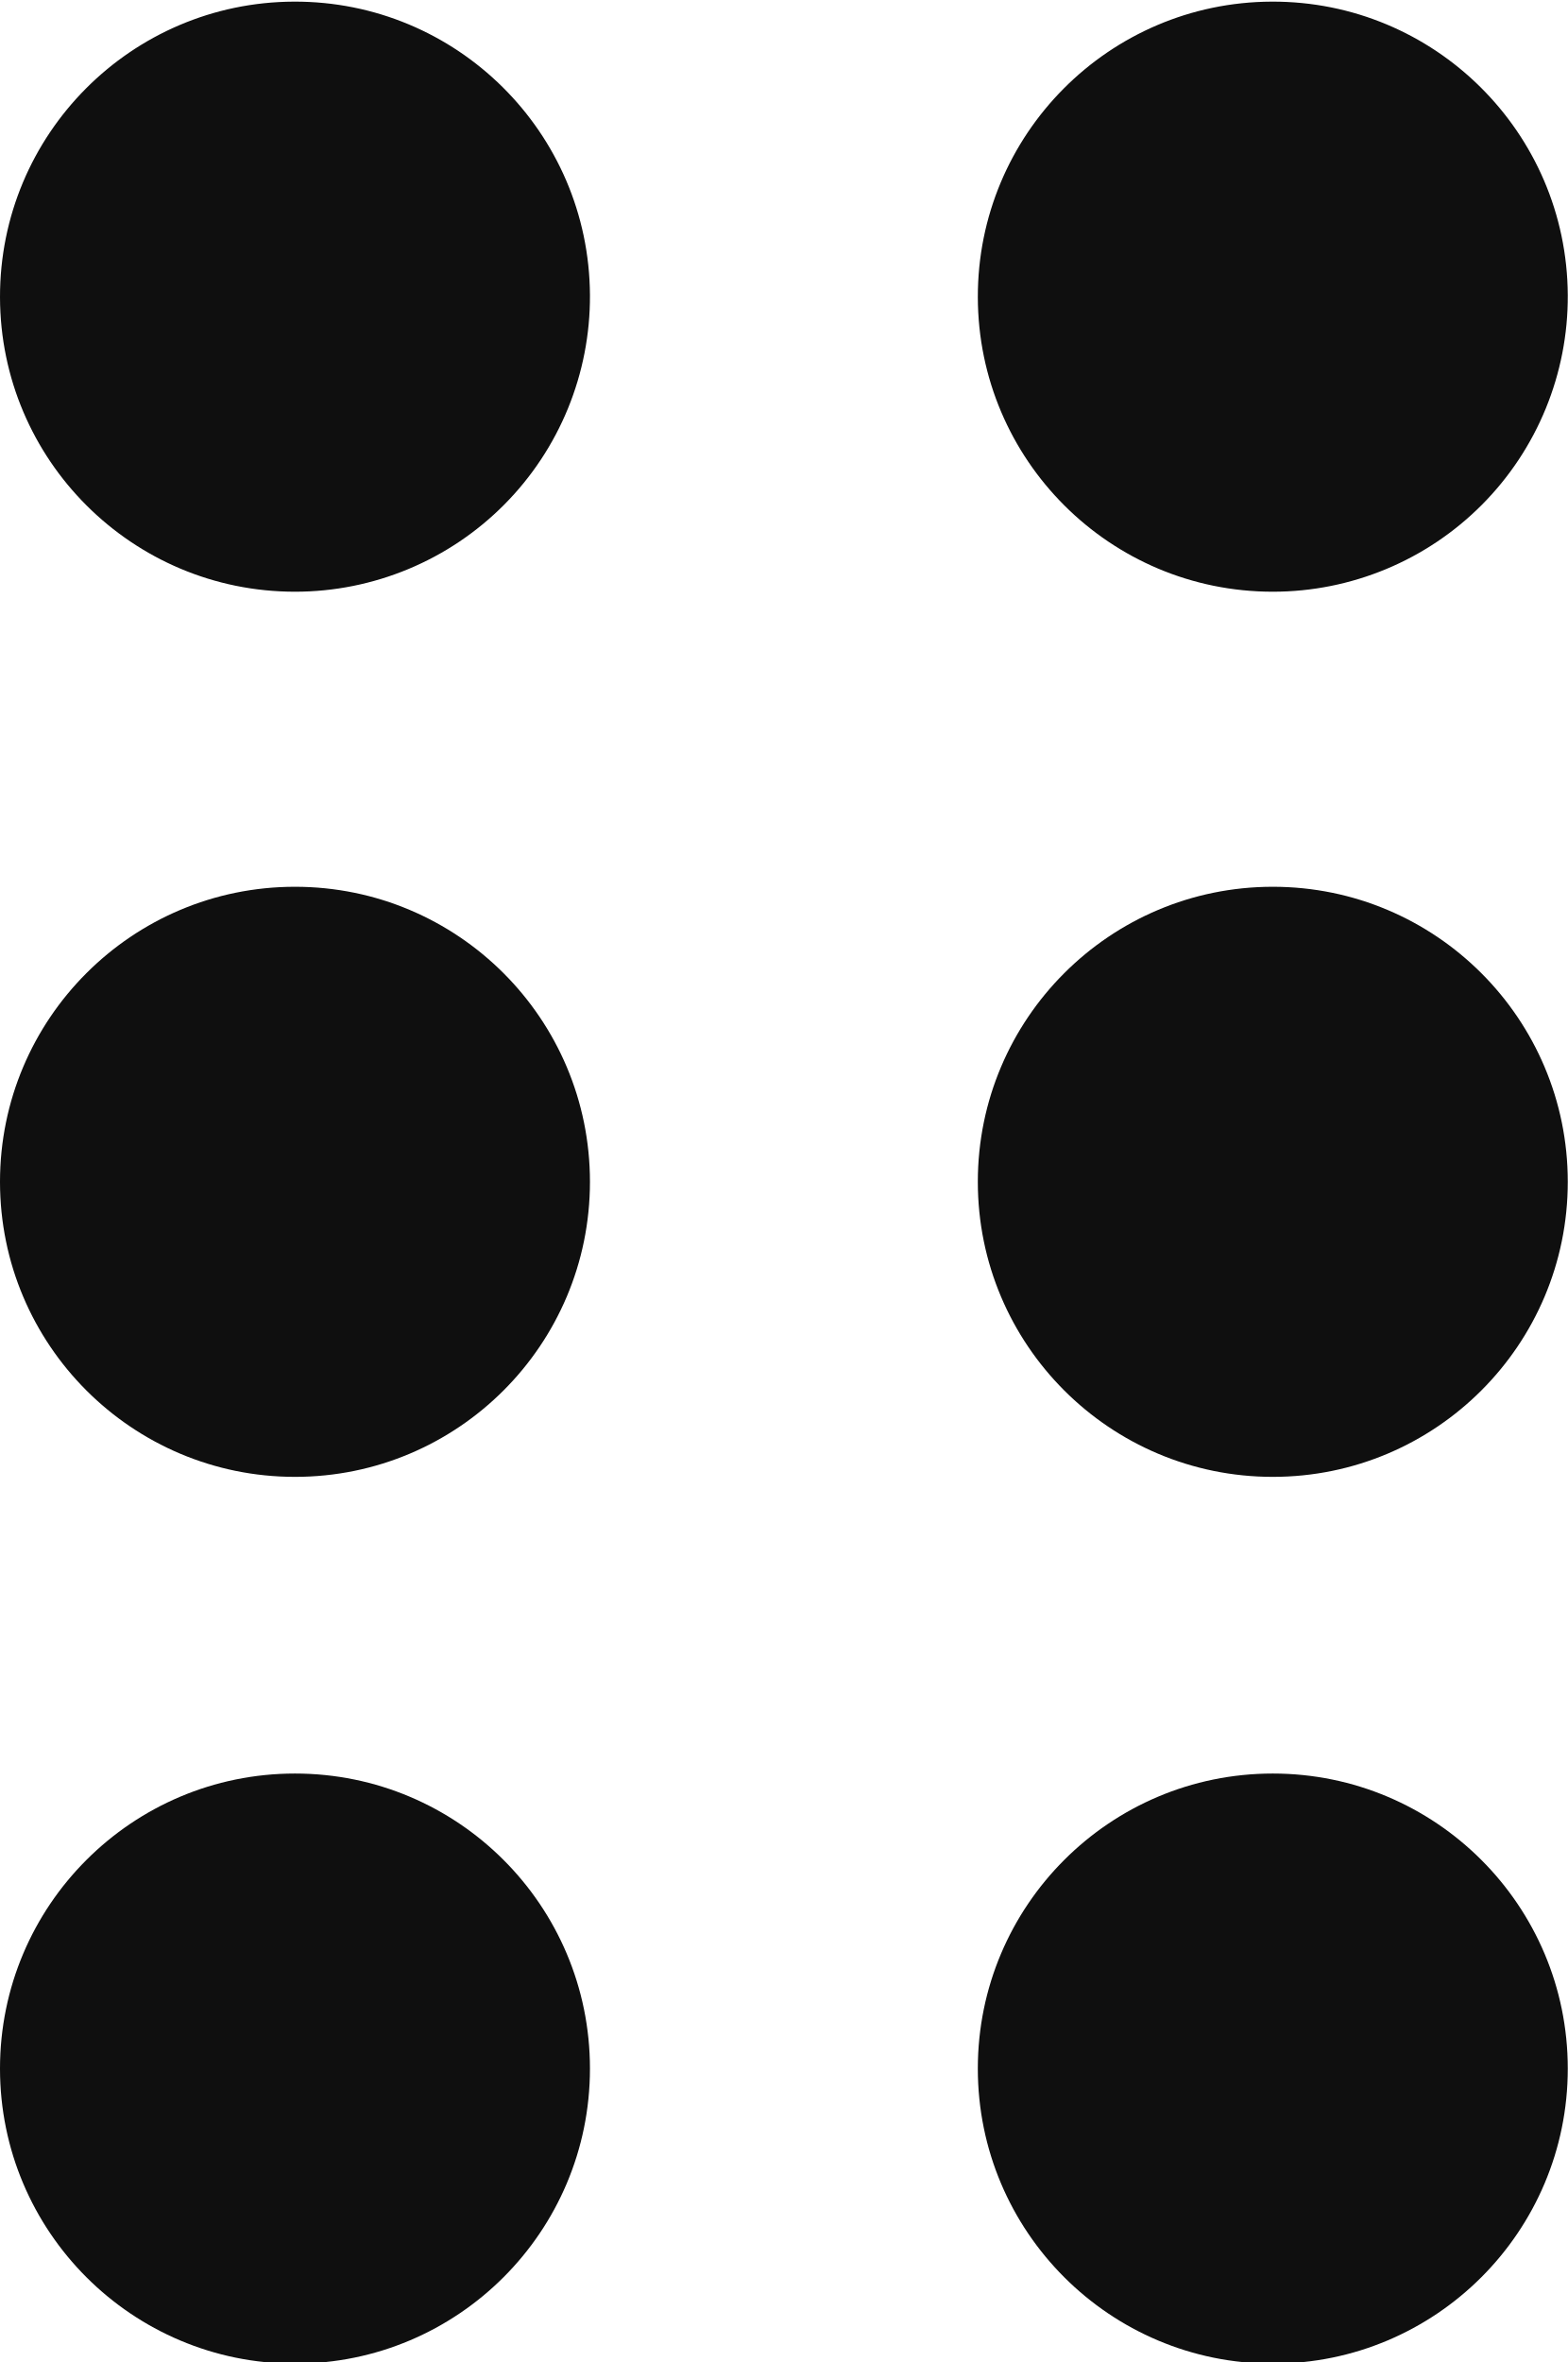
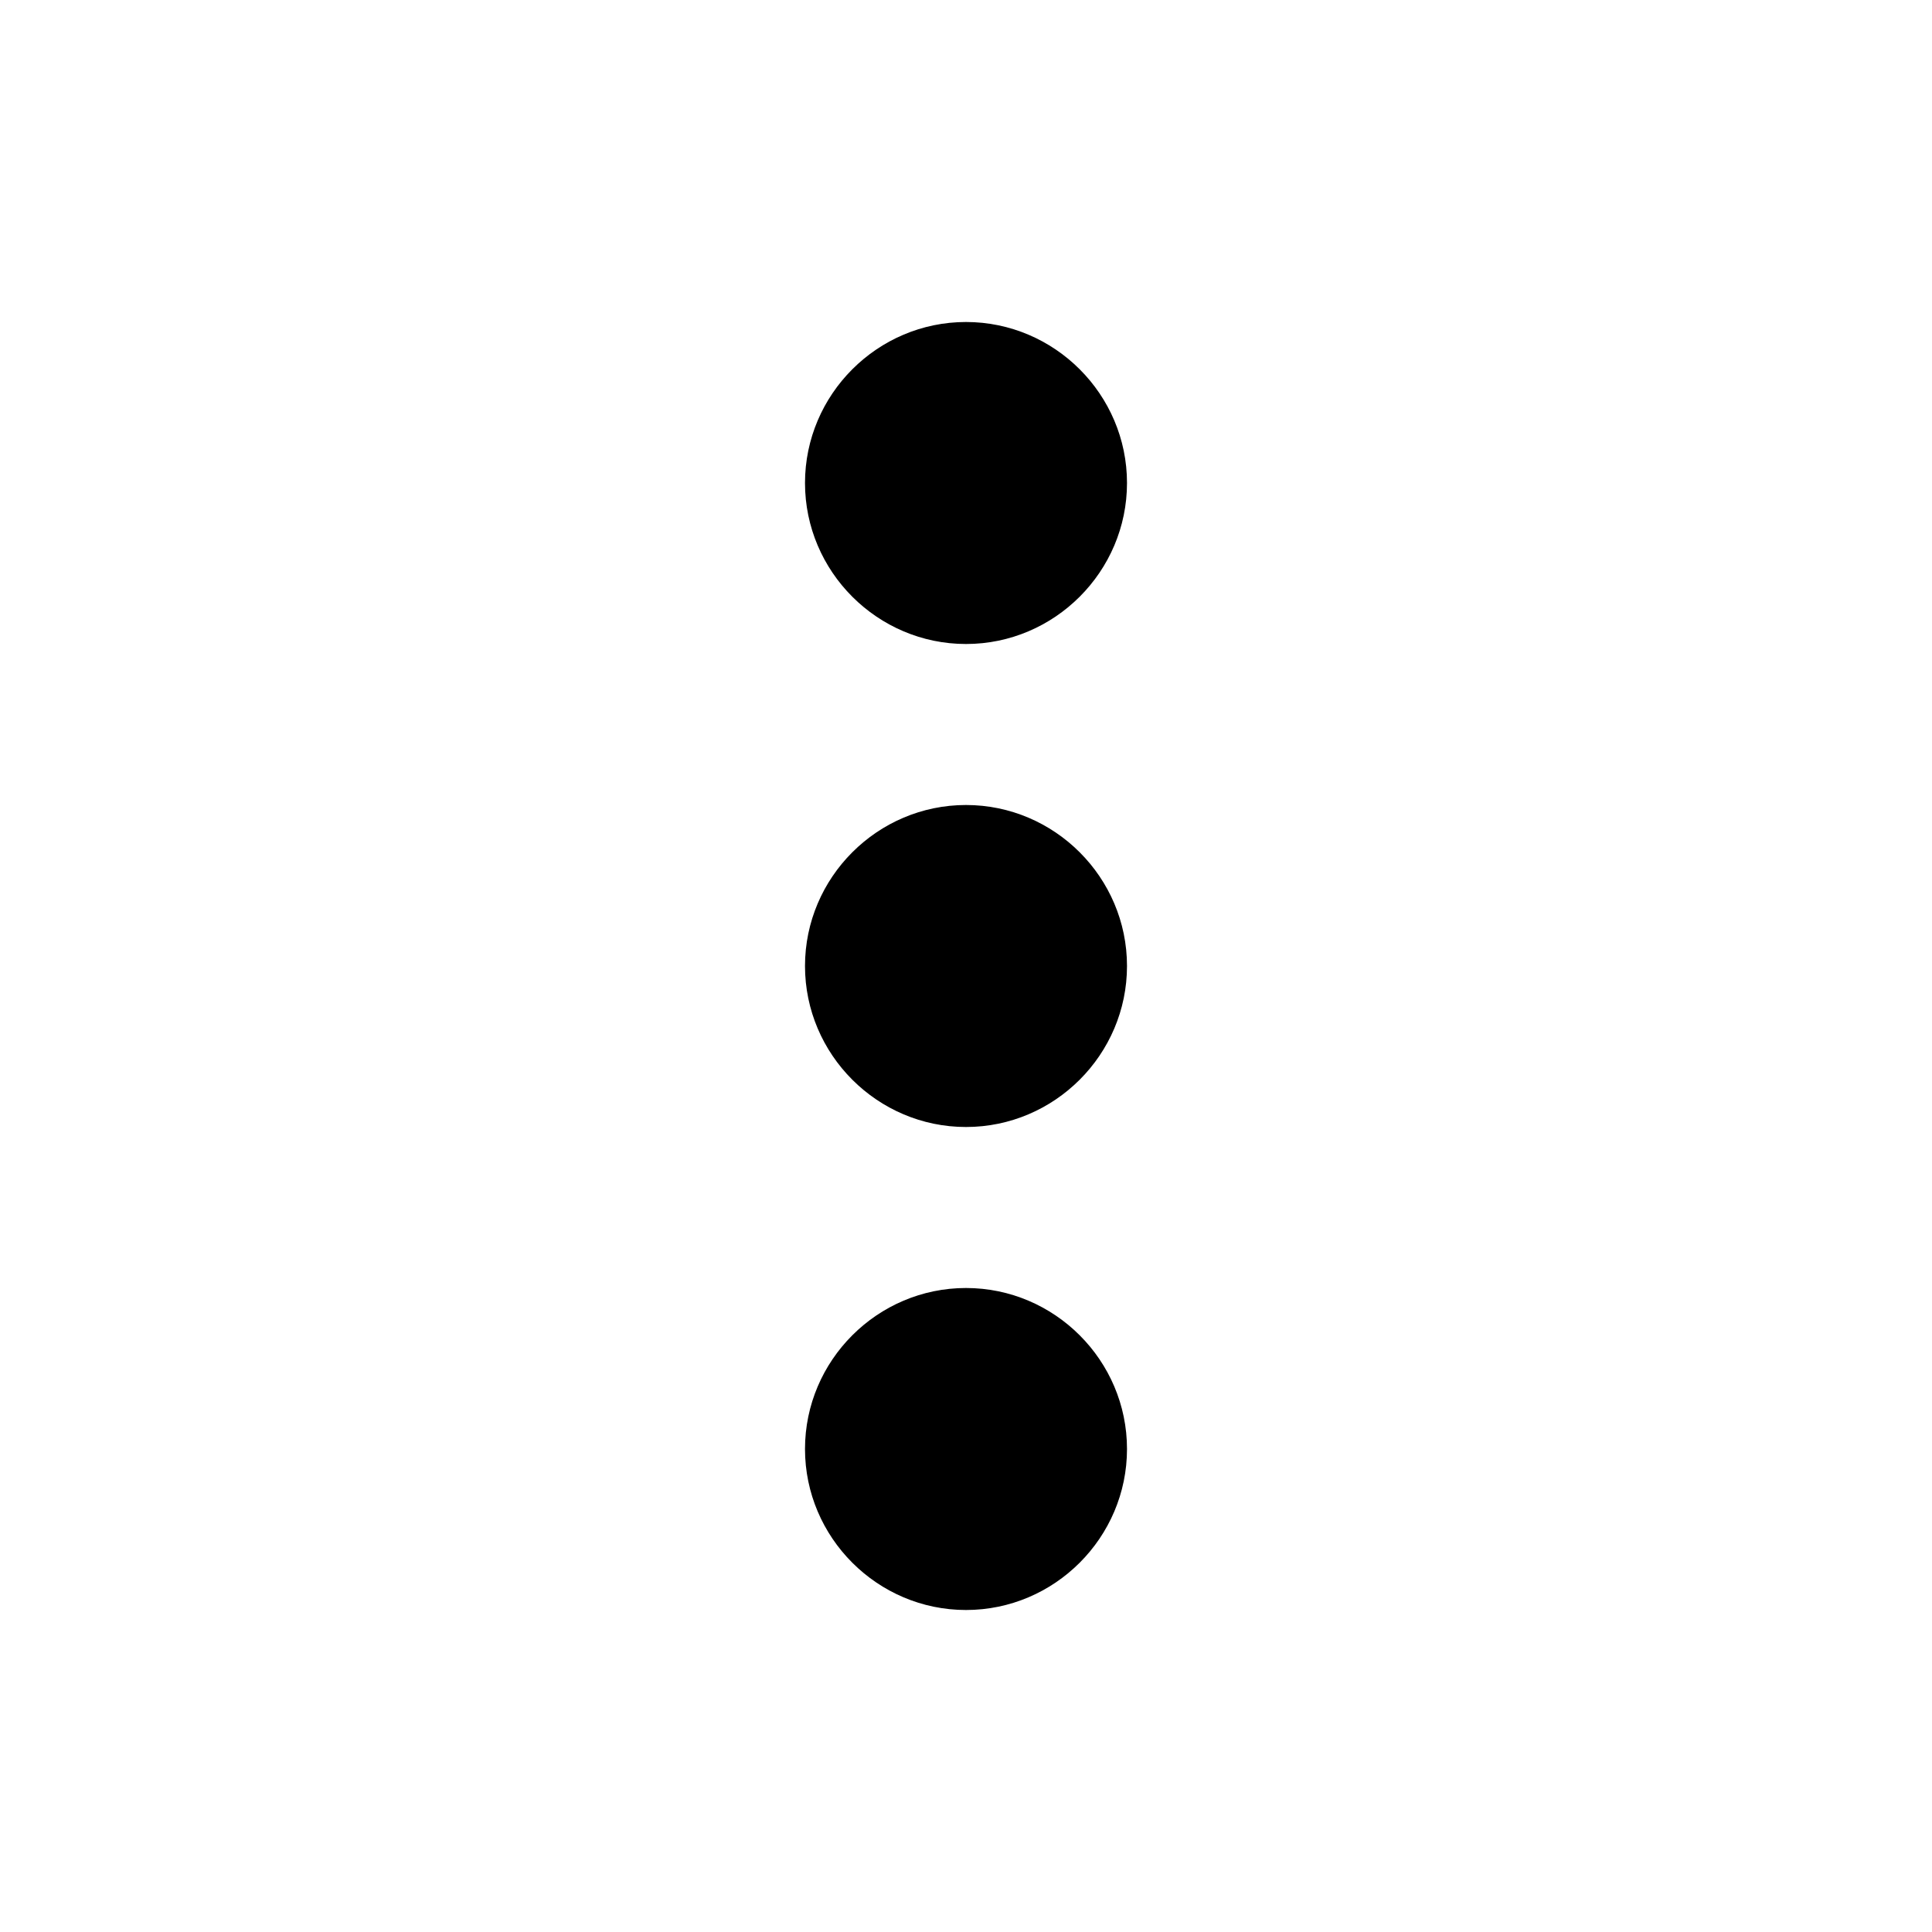
- <svg xmlns="http://www.w3.org/2000/svg" id="Layer_1" data-name="Layer 1" viewBox="0 0 9.62 14.49">
-   <defs>
-     <style>.cls-1{fill:#0f0f0f;}</style>
-   </defs>
-   <path class="cls-1" d="M6.06,5.37A1.81,1.81,0,1,0,4.25,7.19,1.81,1.81,0,0,0,6.06,5.37Zm0,10.88a1.81,1.81,0,1,0-1.81,1.81A1.81,1.81,0,0,0,6.06,16.25Zm0-5.44a1.81,1.81,0,1,0-1.81,1.81A1.81,1.81,0,0,0,6.06,10.81Z" transform="translate(-2.44 -3.56)" />
-   <path class="cls-1" d="M12.06,5.37a1.81,1.81,0,1,0-1.81,1.82A1.81,1.81,0,0,0,12.06,5.37Zm0,10.88a1.81,1.81,0,1,0-1.81,1.81A1.81,1.81,0,0,0,12.06,16.25Zm0-5.44a1.81,1.81,0,1,0-1.81,1.81A1.81,1.81,0,0,0,12.06,10.81Z" transform="translate(-2.44 -3.56)" />
+ <svg xmlns="http://www.w3.org/2000/svg" version="1.1" id="Layer_1" x="0px" y="0px" viewBox="0 0 24 24" style="enable-background:new 0 0 24 24;" xml:space="preserve">
+   <style type="text/css">
+ 	.st0{fill:none;}
+ </style>
+   <path class="st0" d="M24,0v24H0V0H24z" />
+   <path d="M14,6c0-1.1-0.9-2-2-2s-2,0.9-2,2s0.9,2,2,2S14,7.1,14,6z M14,18c0-1.1-0.9-2-2-2s-2,0.9-2,2s0.9,2,2,2S14,19.1,14,18z   M14,12c0-1.1-0.9-2-2-2s-2,0.9-2,2s0.9,2,2,2S14,13.1,14,12z" />
</svg>
